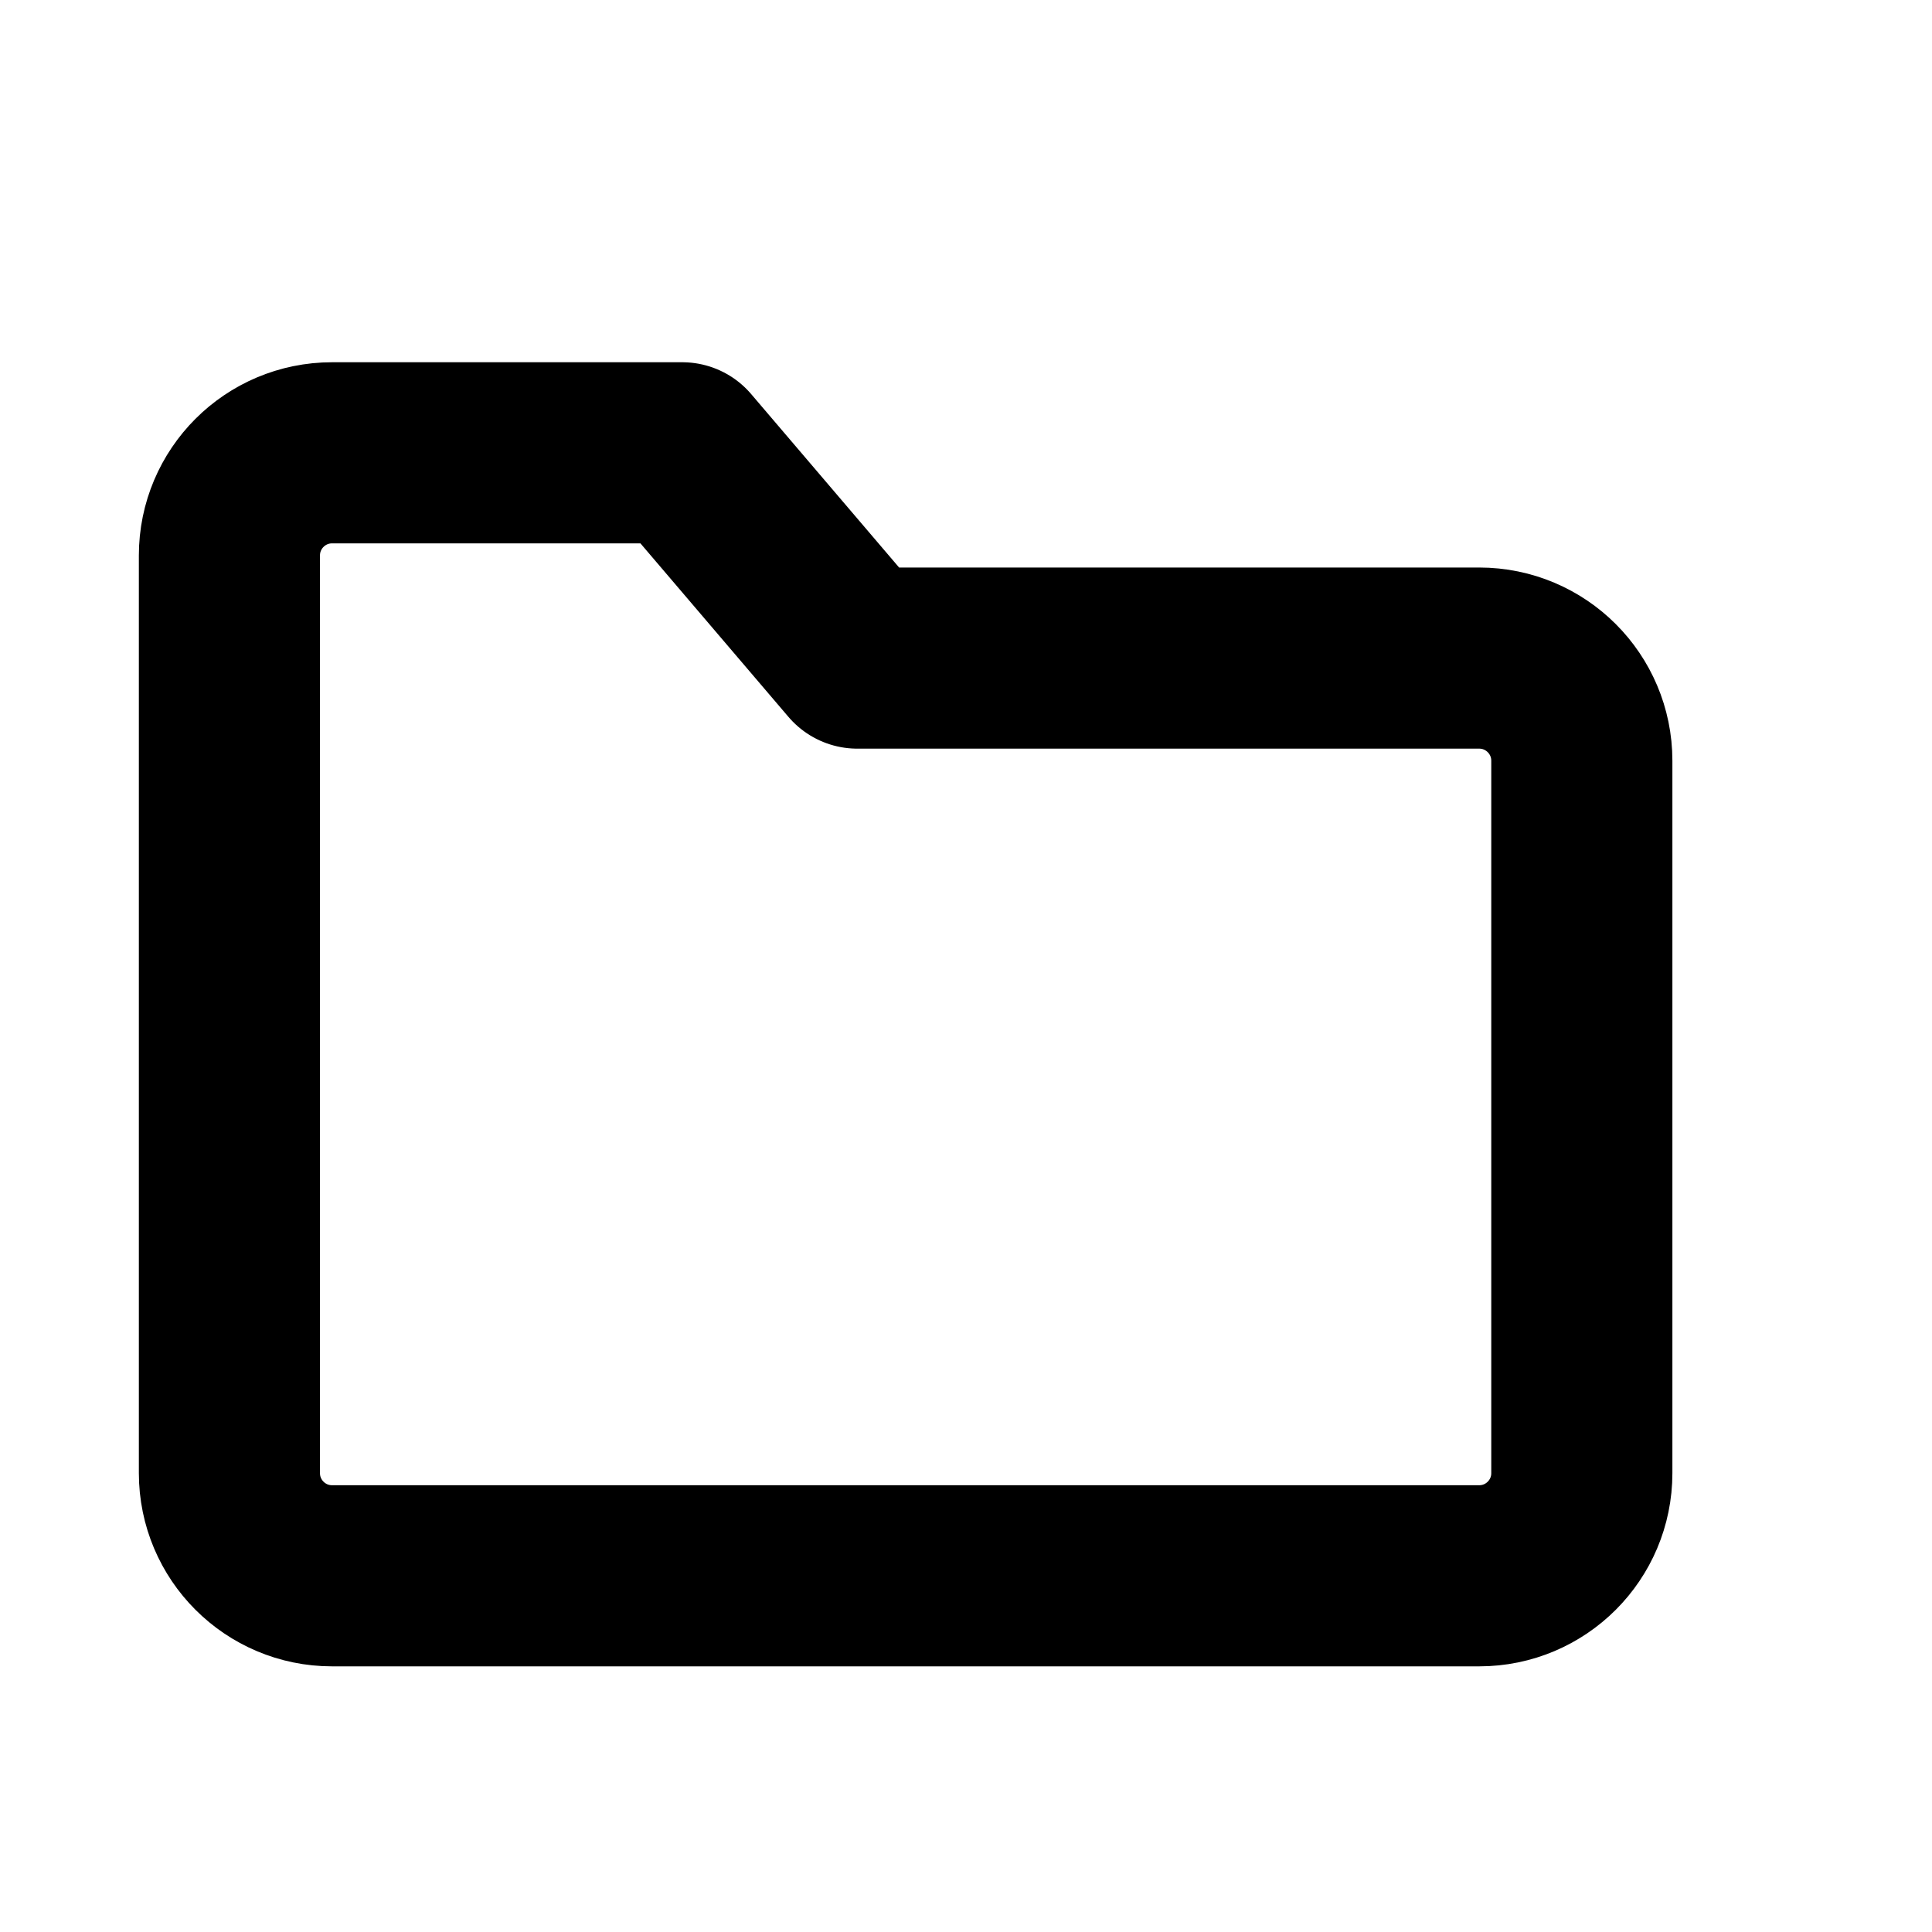
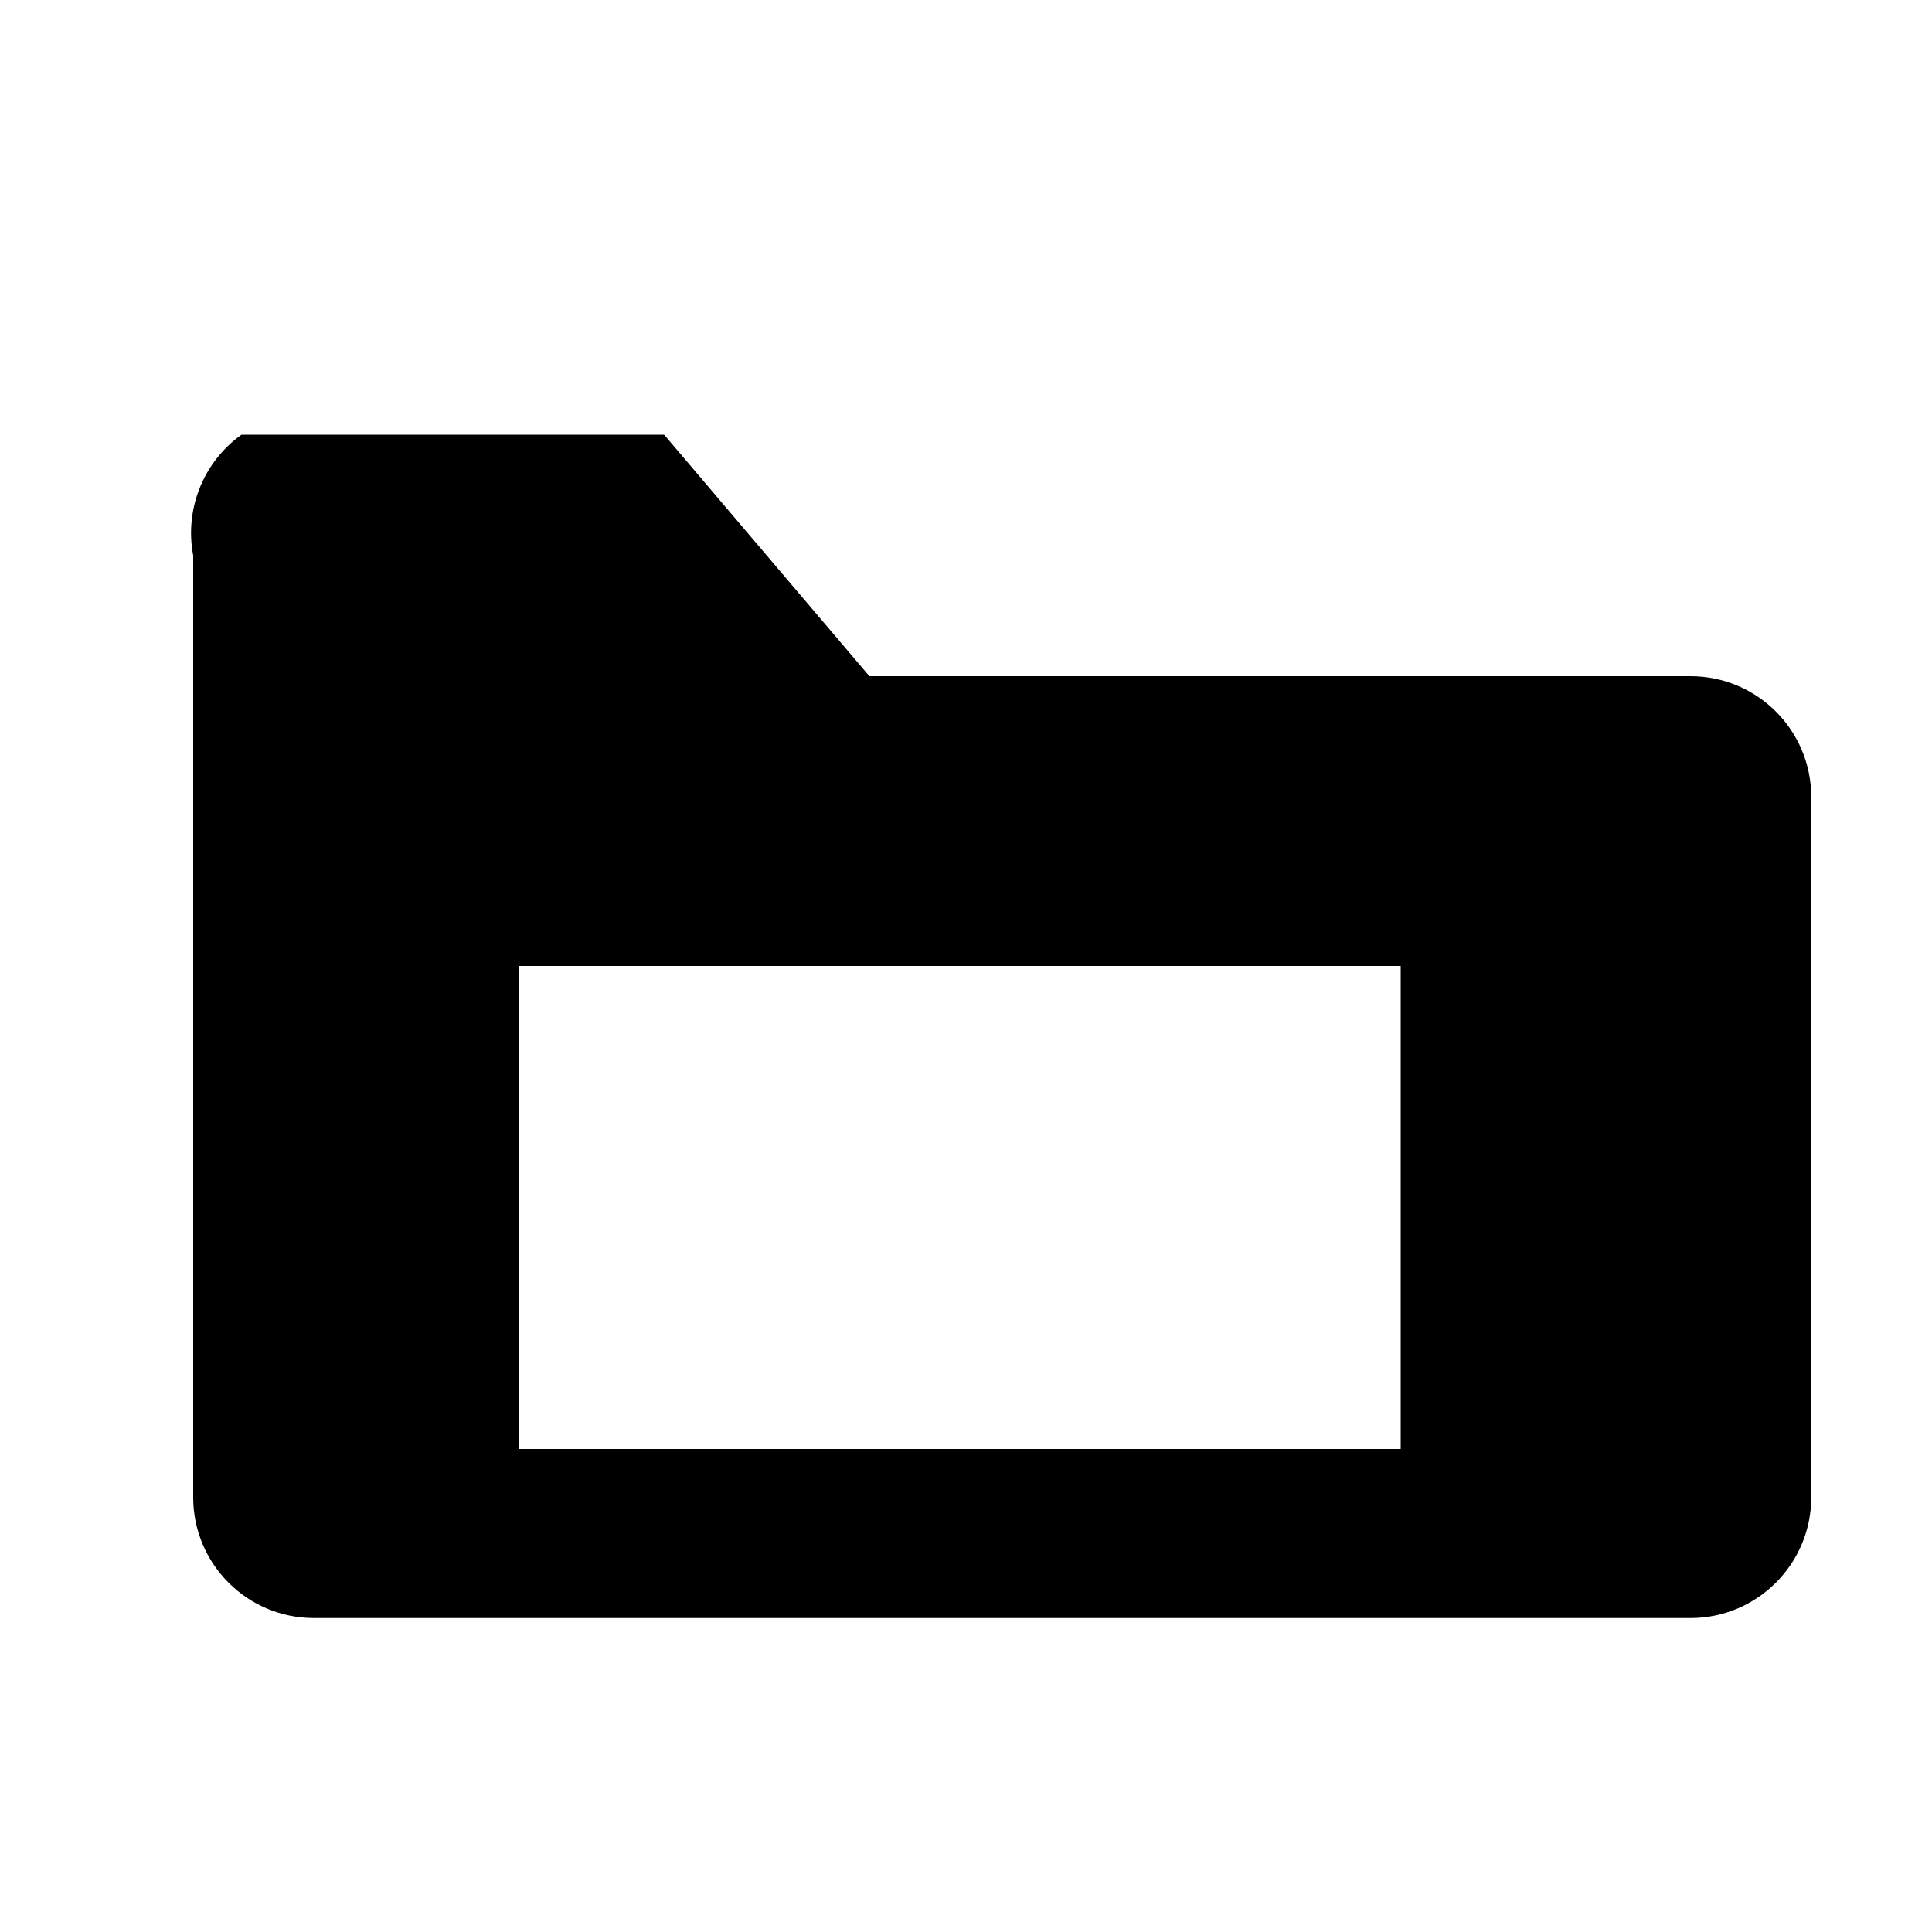
- <svg xmlns="http://www.w3.org/2000/svg" viewBox="0 0 16 16" fill="none" stroke="currentColor" stroke-width="1.5" stroke-linecap="round" stroke-linejoin="round">
-   <path d="M1.9 12.2V4.6a.85.85 0 0 1 .85-.85h2.9l1.45 1.7h5.15a.85.85 0 0 1 .85.85v5.9a.85.85 0 0 1-.85.85H2.75a.85.85 0 0 1-.85-.85Z" />
+ <svg xmlns="http://www.w3.org/2000/svg" viewBox="0 0 16 16" fill="currentColor" fill-rule="evenodd">
+   <path d="M2 3.6h3.5l1.7 2h6.8a1 1 0 0 1 1 1v5.8a1 1 0 0 1-1 1H2.6a1 1 0 0 1-1-1V4.6a1 1 0 0 1 .4-1Zm2.3 4.4v4h7.3v-4H4.3Z" />
</svg>
